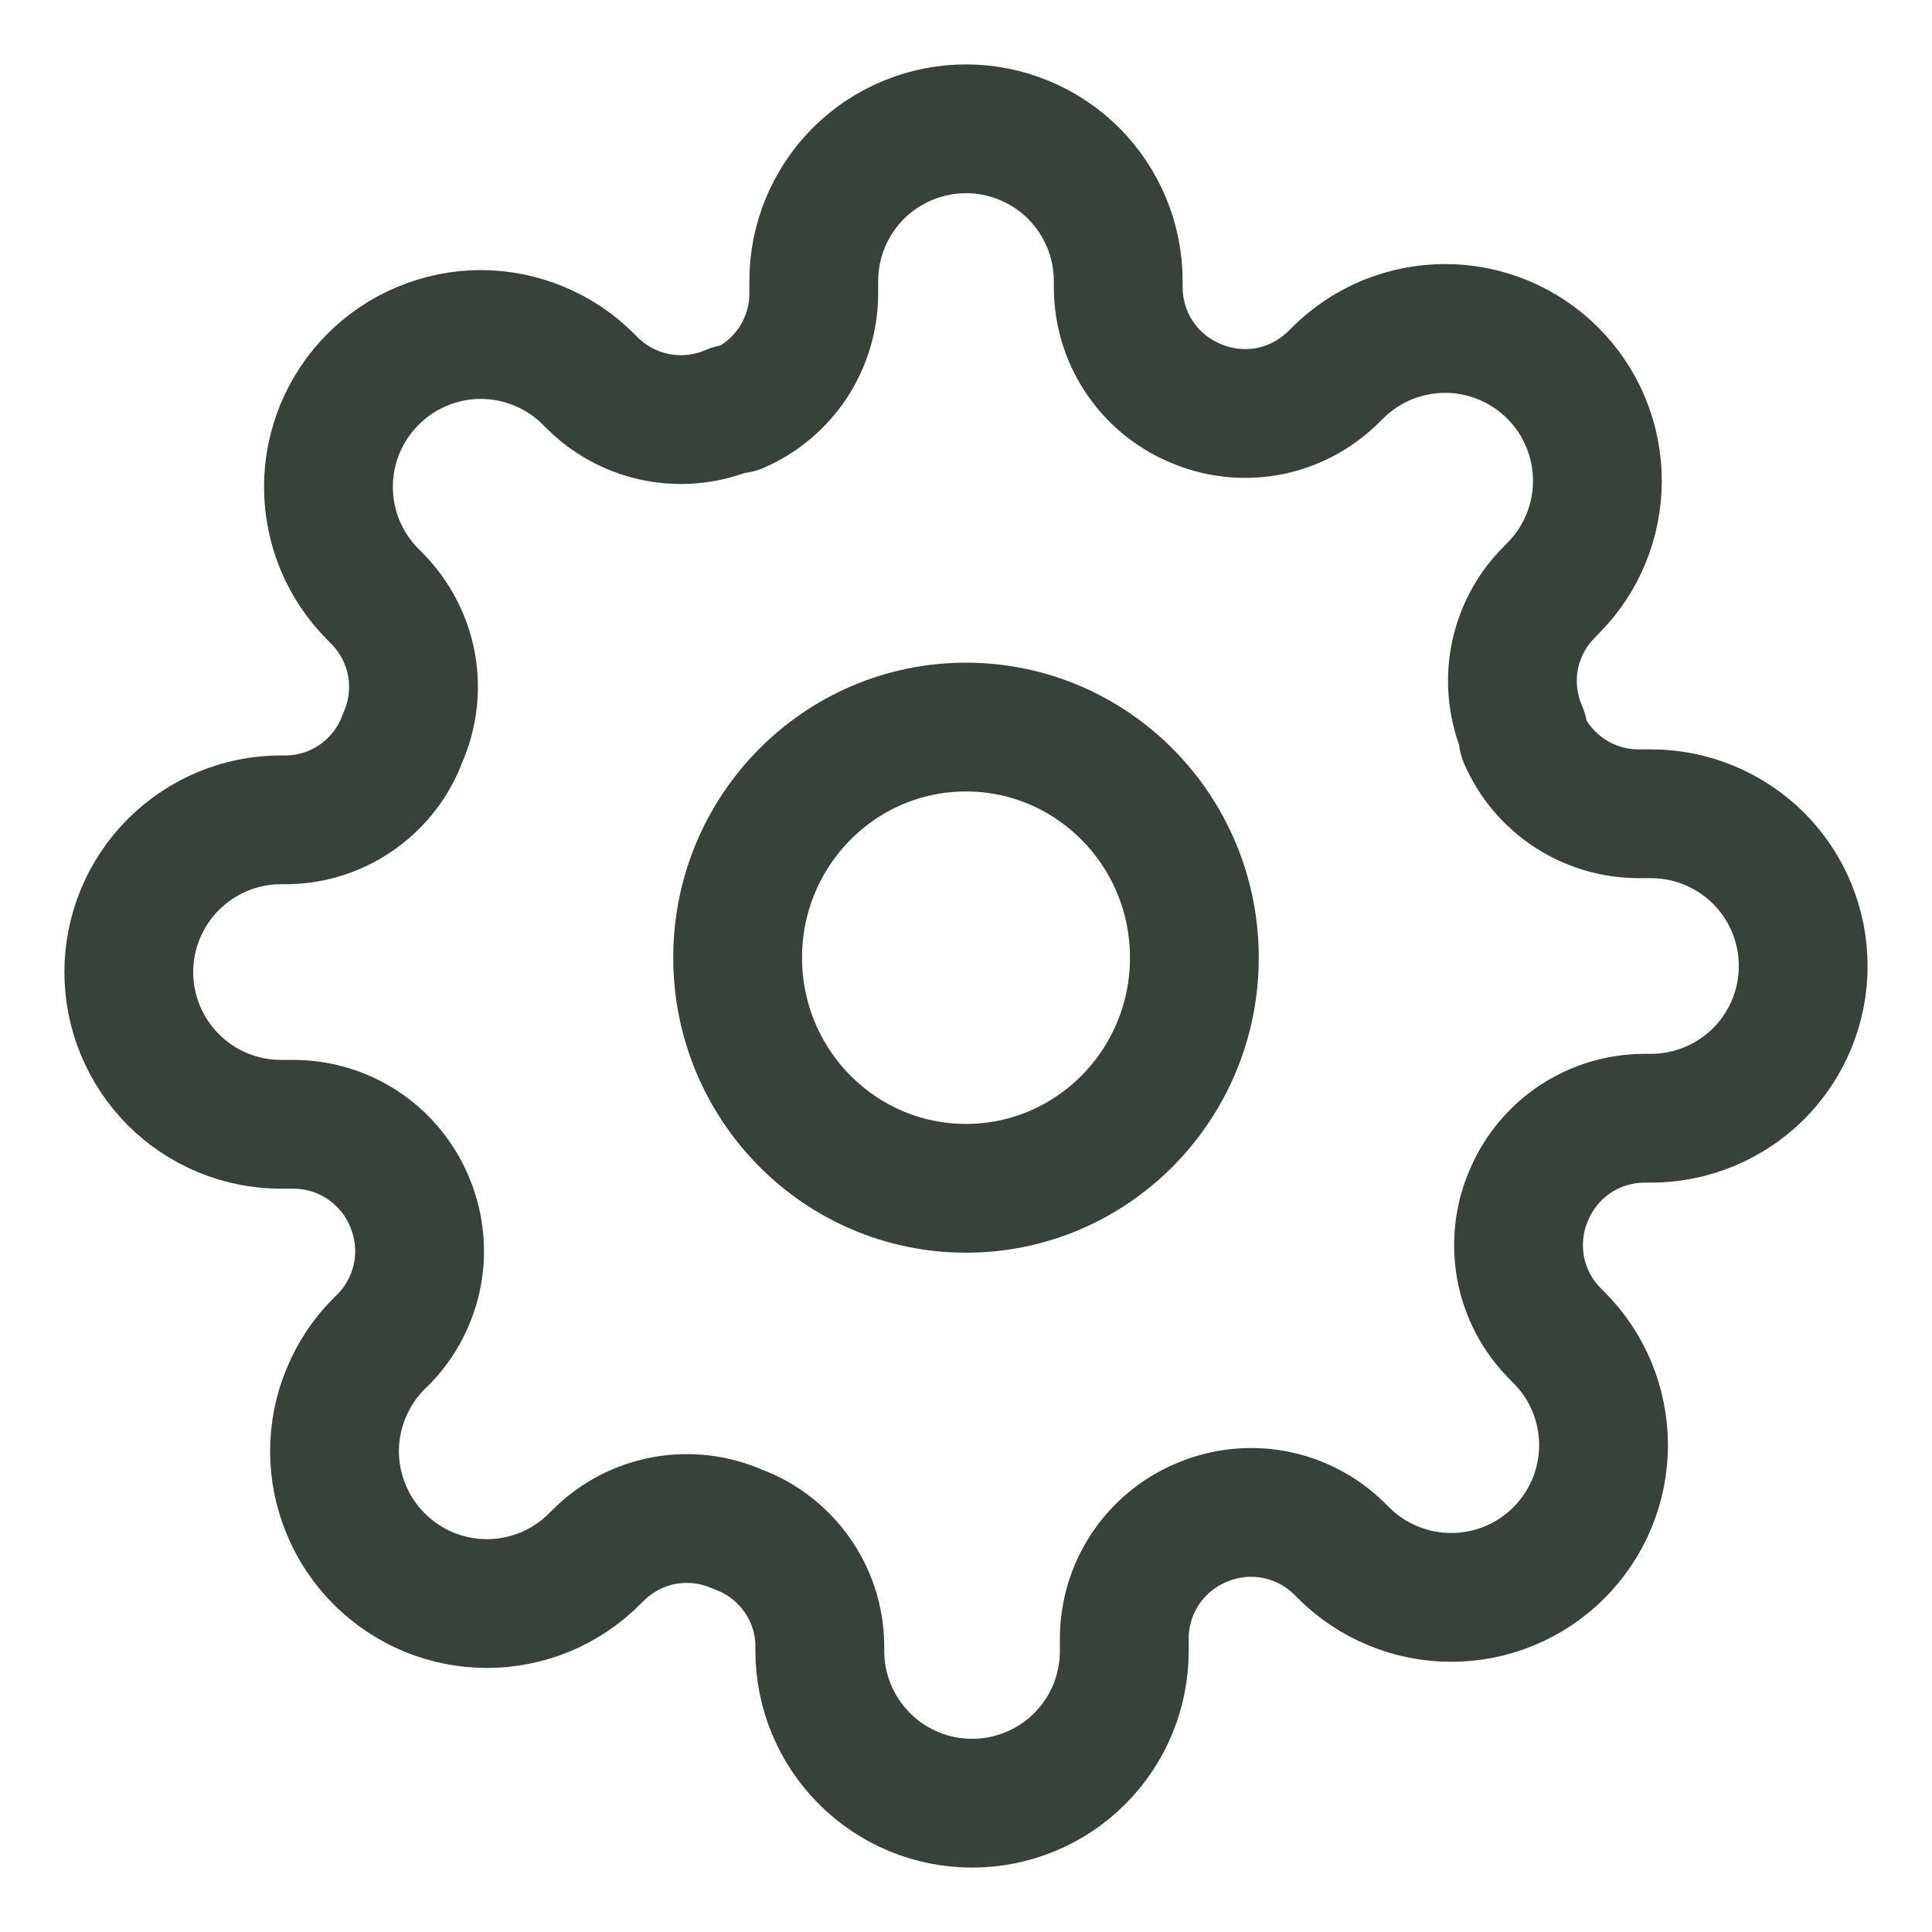
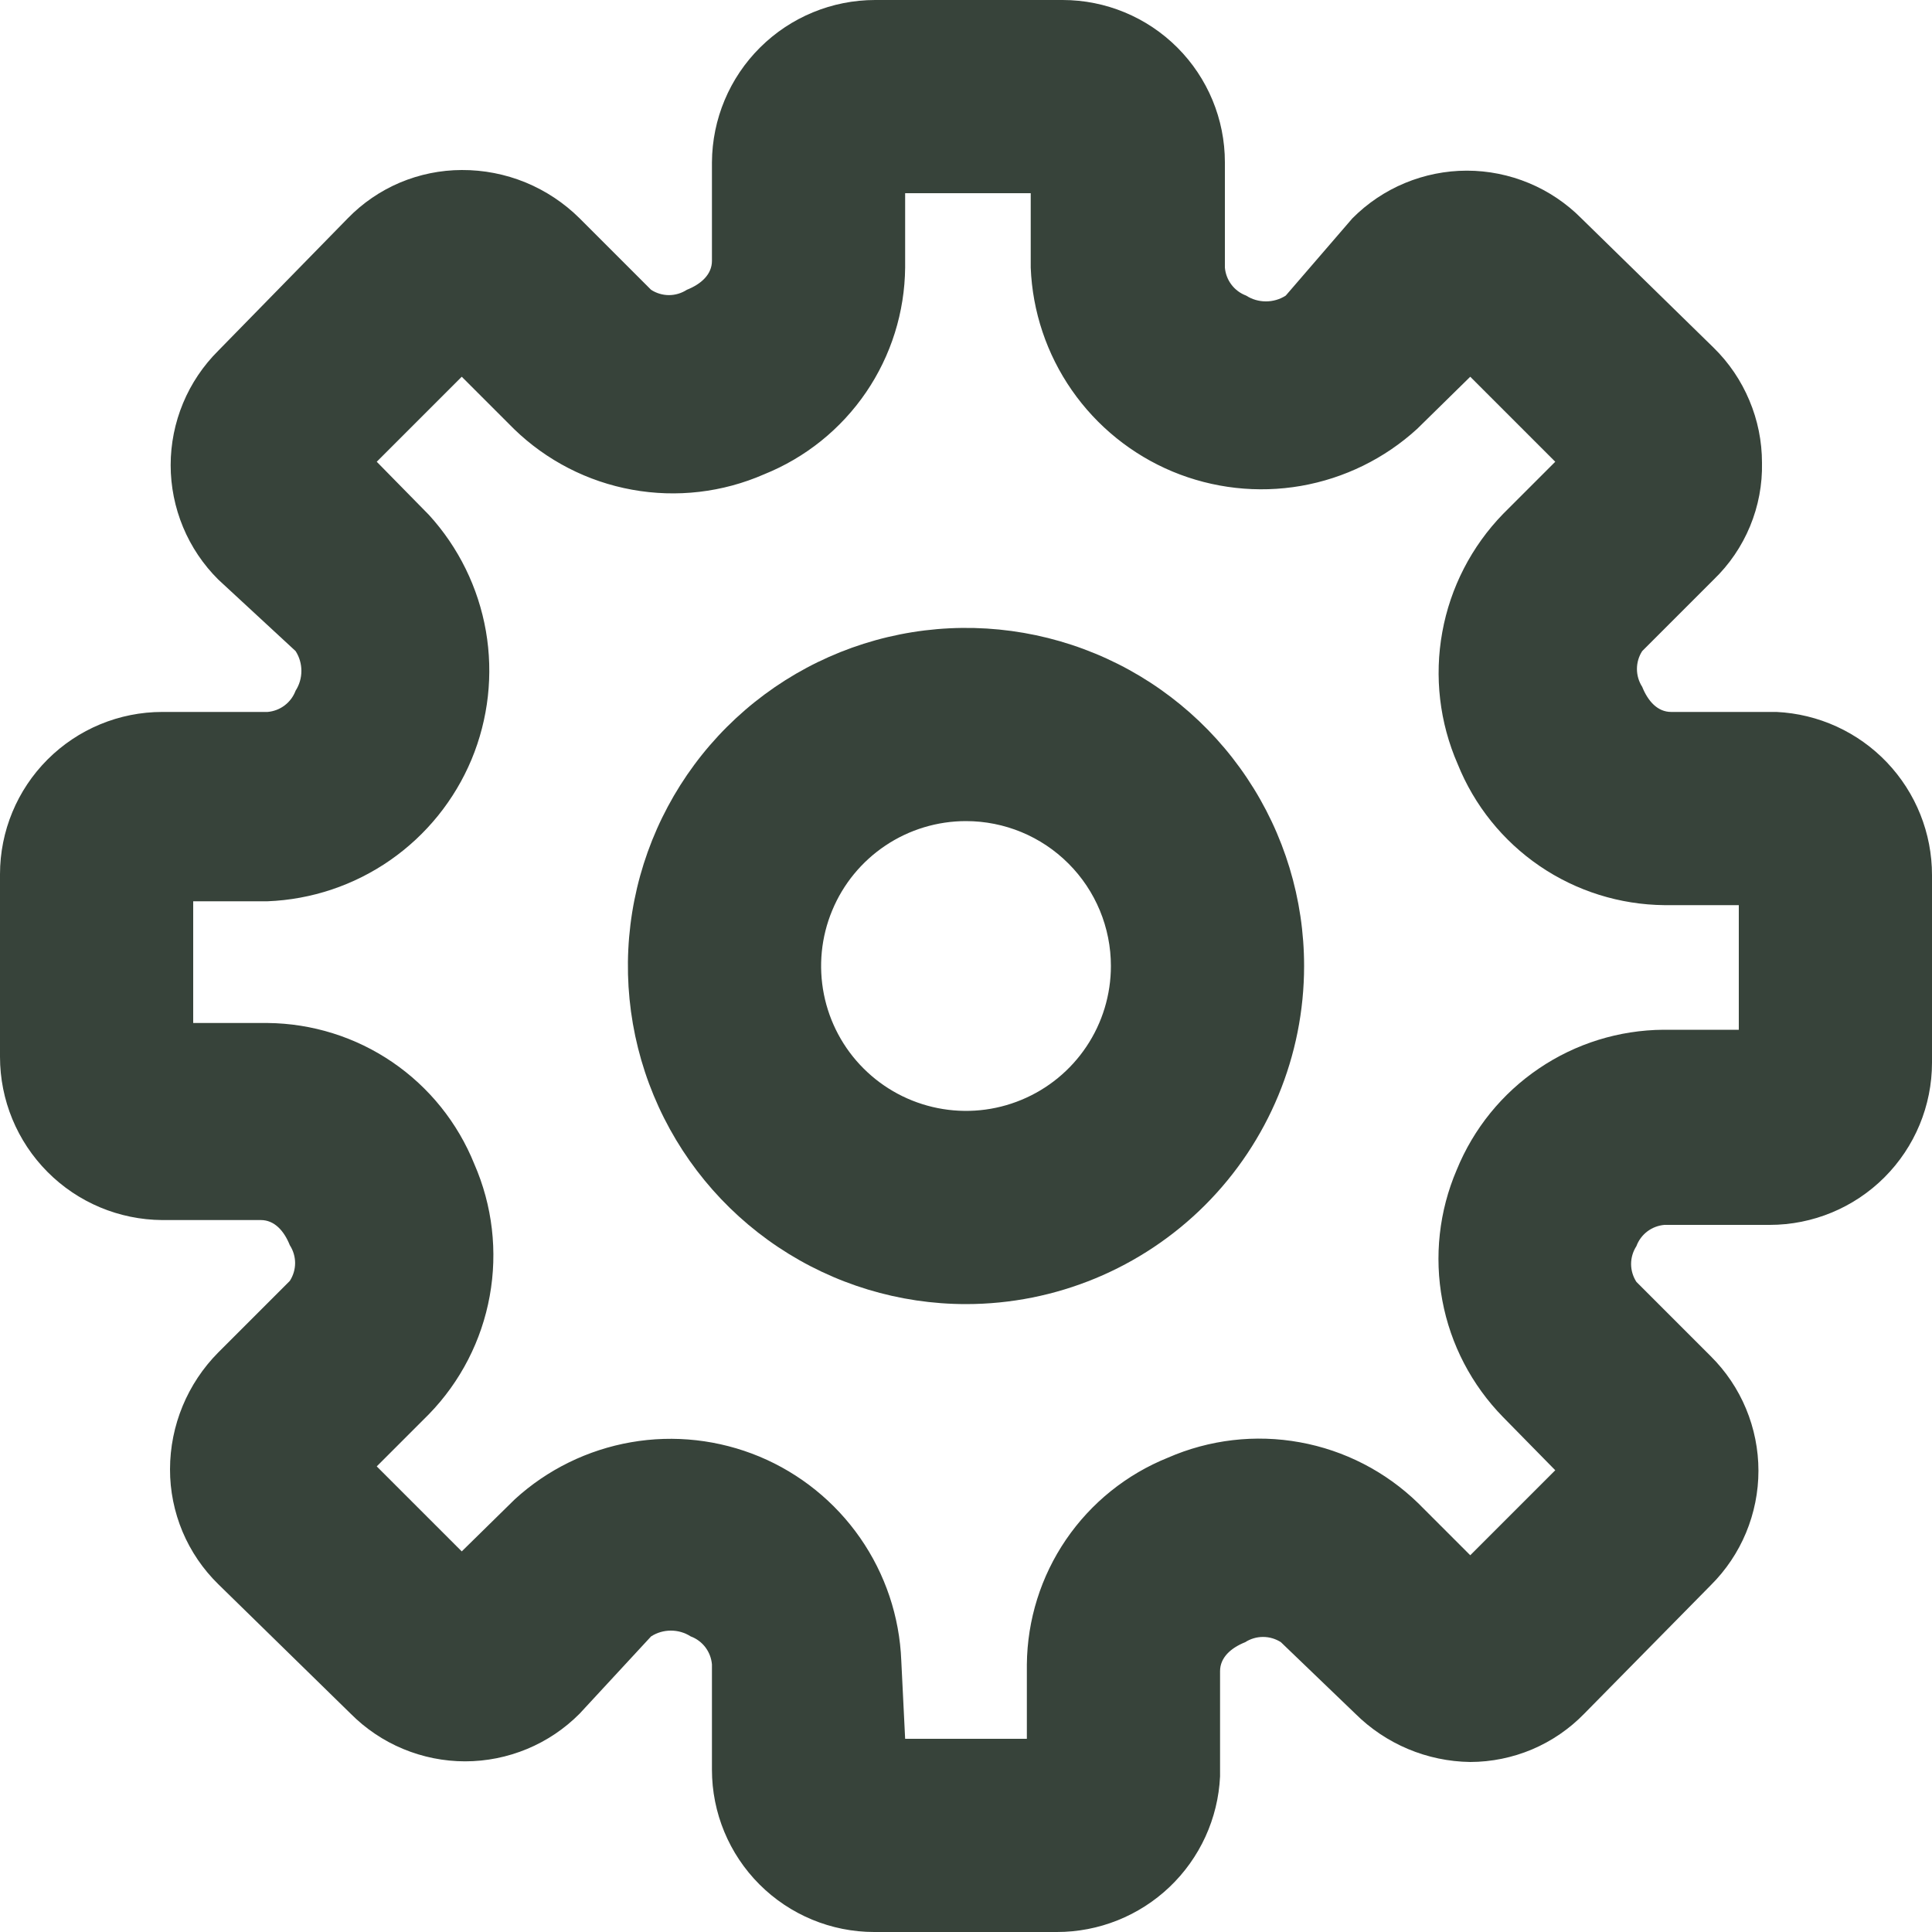
- <svg xmlns="http://www.w3.org/2000/svg" width="15" height="15" viewBox="0 0 15 15" fill="none">
-   <path d="M7.5 9.226C8.479 9.226 9.273 8.424 9.273 7.435C9.273 6.447 8.479 5.645 7.5 5.645C6.521 5.645 5.727 6.447 5.727 7.435C5.727 8.424 6.521 9.226 7.5 9.226Z" stroke="#37433A" stroke-linecap="round" stroke-linejoin="round" />
-   <path d="M11.873 9.273C11.794 9.451 11.771 9.649 11.805 9.84C11.84 10.032 11.931 10.209 12.068 10.348L12.103 10.384C12.213 10.493 12.3 10.624 12.36 10.767C12.419 10.911 12.45 11.065 12.45 11.22C12.45 11.375 12.419 11.529 12.36 11.672C12.3 11.816 12.213 11.946 12.103 12.056C11.993 12.166 11.863 12.253 11.72 12.312C11.576 12.372 11.422 12.402 11.267 12.402C11.112 12.402 10.958 12.372 10.815 12.312C10.671 12.253 10.541 12.166 10.431 12.056L10.396 12.021C10.256 11.884 10.079 11.793 9.888 11.758C9.696 11.723 9.498 11.747 9.32 11.825C9.145 11.9 8.996 12.025 8.891 12.183C8.786 12.342 8.73 12.528 8.729 12.718V12.818C8.729 13.132 8.605 13.432 8.383 13.654C8.161 13.876 7.861 14 7.547 14C7.234 14 6.933 13.876 6.712 13.654C6.49 13.432 6.365 13.132 6.365 12.818V12.765C6.361 12.569 6.298 12.38 6.184 12.221C6.07 12.062 5.911 11.94 5.727 11.873C5.549 11.794 5.351 11.771 5.16 11.805C4.968 11.84 4.791 11.931 4.652 12.068L4.616 12.103C4.507 12.213 4.376 12.3 4.233 12.36C4.089 12.419 3.936 12.45 3.78 12.45C3.625 12.45 3.471 12.419 3.328 12.36C3.184 12.3 3.054 12.213 2.944 12.103C2.834 11.993 2.747 11.863 2.688 11.72C2.628 11.576 2.597 11.422 2.597 11.267C2.597 11.112 2.628 10.958 2.688 10.815C2.747 10.671 2.834 10.541 2.944 10.431L2.98 10.396C3.116 10.256 3.207 10.079 3.242 9.888C3.277 9.696 3.253 9.498 3.175 9.32C3.1 9.145 2.975 8.996 2.817 8.891C2.658 8.786 2.472 8.73 2.282 8.729H2.182C1.868 8.729 1.568 8.605 1.346 8.383C1.125 8.161 1 7.861 1 7.547C1 7.234 1.125 6.933 1.346 6.712C1.568 6.49 1.868 6.365 2.182 6.365H2.235C2.431 6.361 2.62 6.298 2.779 6.184C2.939 6.07 3.06 5.911 3.127 5.727C3.206 5.549 3.229 5.351 3.195 5.16C3.16 4.968 3.068 4.791 2.932 4.652L2.897 4.616C2.787 4.507 2.7 4.376 2.64 4.233C2.581 4.089 2.55 3.936 2.55 3.78C2.55 3.625 2.581 3.471 2.64 3.328C2.7 3.184 2.787 3.054 2.897 2.944C3.007 2.834 3.137 2.747 3.28 2.688C3.424 2.628 3.578 2.597 3.733 2.597C3.888 2.597 4.042 2.628 4.186 2.688C4.329 2.747 4.459 2.834 4.569 2.944L4.605 2.98C4.744 3.116 4.921 3.207 5.112 3.242C5.304 3.277 5.502 3.253 5.68 3.175H5.727C5.902 3.1 6.051 2.975 6.156 2.817C6.261 2.658 6.317 2.472 6.318 2.282V2.182C6.318 1.868 6.443 1.568 6.664 1.346C6.886 1.125 7.187 1 7.5 1C7.813 1 8.114 1.125 8.336 1.346C8.557 1.568 8.682 1.868 8.682 2.182V2.235C8.683 2.425 8.739 2.611 8.844 2.769C8.949 2.928 9.098 3.052 9.273 3.127C9.451 3.206 9.649 3.229 9.84 3.195C10.032 3.16 10.209 3.068 10.348 2.932L10.384 2.897C10.493 2.787 10.624 2.7 10.767 2.64C10.911 2.581 11.065 2.55 11.22 2.55C11.375 2.55 11.529 2.581 11.672 2.64C11.816 2.7 11.946 2.787 12.056 2.897C12.166 3.007 12.253 3.137 12.312 3.28C12.372 3.424 12.402 3.578 12.402 3.733C12.402 3.888 12.372 4.042 12.312 4.186C12.253 4.329 12.166 4.459 12.056 4.569L12.021 4.605C11.884 4.744 11.793 4.921 11.758 5.112C11.723 5.304 11.747 5.502 11.825 5.68V5.727C11.9 5.902 12.025 6.051 12.183 6.156C12.342 6.261 12.528 6.317 12.718 6.318H12.818C13.132 6.318 13.432 6.443 13.654 6.664C13.876 6.886 14 7.187 14 7.5C14 7.813 13.876 8.114 13.654 8.336C13.432 8.557 13.132 8.682 12.818 8.682H12.765C12.575 8.683 12.389 8.739 12.23 8.844C12.072 8.949 11.948 9.098 11.873 9.273Z" stroke="#37433A" stroke-linecap="round" stroke-linejoin="round" />
+ <svg xmlns="http://www.w3.org/2000/svg" width="36" height="36" viewBox="0 0 36 36" fill="none">
+   <path d="M19.692 36H16.29C15.488 36 14.719 35.681 14.152 35.114C13.585 34.547 13.266 33.778 13.266 32.976V31.014C13.256 30.898 13.214 30.788 13.144 30.695C13.074 30.603 12.979 30.532 12.87 30.492C12.76 30.421 12.632 30.384 12.501 30.384C12.37 30.384 12.242 30.421 12.132 30.492L10.8 31.932C10.521 32.213 10.188 32.437 9.822 32.589C9.456 32.741 9.064 32.82 8.667 32.82C8.27 32.82 7.878 32.741 7.512 32.589C7.146 32.437 6.813 32.213 6.534 31.932L4.068 29.52C3.783 29.241 3.556 28.908 3.401 28.54C3.247 28.172 3.167 27.777 3.168 27.378C3.169 26.562 3.493 25.779 4.068 25.2L5.4 23.868C5.464 23.769 5.499 23.653 5.499 23.535C5.499 23.417 5.464 23.301 5.4 23.202C5.292 22.932 5.112 22.734 4.86 22.734H3.024C2.22 22.729 1.451 22.407 0.885 21.837C0.318 21.267 -1.40692e-05 20.496 4.6682e-10 19.692V16.29C4.6682e-10 15.488 0.319 14.719 0.886 14.152C1.453 13.585 2.222 13.266 3.024 13.266H4.986C5.102 13.256 5.212 13.214 5.304 13.144C5.397 13.074 5.467 12.979 5.508 12.87C5.579 12.76 5.616 12.632 5.616 12.501C5.616 12.37 5.579 12.242 5.508 12.132L4.068 10.8C3.787 10.521 3.563 10.188 3.411 9.822C3.259 9.456 3.18 9.064 3.18 8.667C3.18 8.27 3.259 7.878 3.411 7.512C3.563 7.146 3.787 6.813 4.068 6.534L6.48 4.068C6.756 3.784 7.086 3.558 7.451 3.403C7.816 3.249 8.208 3.169 8.604 3.168C9.011 3.166 9.415 3.245 9.792 3.399C10.168 3.554 10.511 3.781 10.8 4.068L12.132 5.4C12.231 5.464 12.347 5.499 12.465 5.499C12.583 5.499 12.699 5.464 12.798 5.4C13.068 5.292 13.266 5.112 13.266 4.86V3.024C13.271 2.22 13.593 1.451 14.163 0.885C14.733 0.318 15.504 -1.40692e-05 16.308 4.6682e-10H19.8C20.602 4.66819e-10 21.371 0.319 21.938 0.886C22.505 1.453 22.824 2.222 22.824 3.024V4.986C22.834 5.102 22.876 5.212 22.946 5.304C23.016 5.397 23.111 5.467 23.22 5.508C23.33 5.579 23.458 5.616 23.589 5.616C23.72 5.616 23.848 5.579 23.958 5.508L25.2 4.068C25.479 3.787 25.812 3.563 26.178 3.411C26.544 3.259 26.936 3.18 27.333 3.18C27.73 3.18 28.122 3.259 28.488 3.411C28.854 3.563 29.187 3.787 29.466 4.068L31.932 6.48C32.217 6.759 32.443 7.093 32.597 7.461C32.752 7.828 32.832 8.223 32.832 8.622C32.841 9.028 32.765 9.43 32.61 9.805C32.455 10.18 32.224 10.519 31.932 10.8L30.6 12.132C30.536 12.231 30.502 12.347 30.502 12.465C30.502 12.583 30.536 12.699 30.6 12.798C30.708 13.068 30.888 13.266 31.14 13.266H33.102C33.884 13.303 34.621 13.64 35.16 14.206C35.7 14.773 36.001 15.526 36 16.308V19.8C36 20.602 35.681 21.371 35.114 21.938C34.547 22.505 33.778 22.824 32.976 22.824H31.014C30.898 22.834 30.788 22.876 30.695 22.946C30.603 23.016 30.532 23.111 30.492 23.22C30.428 23.319 30.393 23.435 30.393 23.553C30.393 23.671 30.428 23.787 30.492 23.886L31.878 25.272C32.159 25.551 32.383 25.884 32.535 26.25C32.687 26.616 32.766 27.009 32.766 27.405C32.766 27.802 32.687 28.194 32.535 28.56C32.383 28.926 32.159 29.259 31.878 29.538L29.52 31.932C29.244 32.216 28.914 32.442 28.549 32.597C28.184 32.751 27.792 32.831 27.396 32.832C26.592 32.821 25.824 32.499 25.254 31.932L23.868 30.6C23.769 30.536 23.653 30.502 23.535 30.502C23.417 30.502 23.301 30.536 23.202 30.6C22.932 30.708 22.734 30.888 22.734 31.14V33.102C22.697 33.884 22.36 34.621 21.794 35.16C21.227 35.7 20.474 36.001 19.692 36ZM16.866 32.4H19.134V31.014C19.142 30.184 19.395 29.375 19.863 28.689C20.331 28.003 20.992 27.472 21.762 27.162C22.535 26.824 23.392 26.724 24.222 26.875C25.052 27.025 25.819 27.42 26.424 28.008L27.396 28.98L28.98 27.396L28.008 26.406C27.424 25.81 27.029 25.054 26.876 24.233C26.722 23.413 26.815 22.565 27.144 21.798C27.457 21.031 27.989 20.374 28.675 19.91C29.36 19.445 30.168 19.194 30.996 19.188H32.4V16.866H31.014C30.184 16.858 29.375 16.605 28.689 16.137C28.003 15.669 27.472 15.008 27.162 14.238C26.824 13.465 26.724 12.608 26.875 11.778C27.025 10.948 27.42 10.181 28.008 9.576L28.98 8.604L27.396 7.02L26.406 7.992C25.801 8.545 25.05 8.913 24.242 9.054C23.435 9.194 22.604 9.101 21.847 8.786C21.091 8.47 20.44 7.944 19.972 7.271C19.504 6.598 19.238 5.805 19.206 4.986V3.6H16.866V4.986C16.858 5.816 16.605 6.625 16.137 7.311C15.669 7.997 15.008 8.528 14.238 8.838C13.465 9.176 12.608 9.276 11.778 9.125C10.948 8.975 10.181 8.58 9.576 7.992L8.604 7.02L7.02 8.604L7.992 9.594C8.545 10.199 8.913 10.95 9.054 11.758C9.194 12.565 9.101 13.396 8.786 14.153C8.47 14.909 7.944 15.56 7.271 16.028C6.598 16.496 5.805 16.762 4.986 16.794H3.6V19.062H4.986C5.816 19.07 6.625 19.323 7.311 19.791C7.997 20.259 8.528 20.92 8.838 21.69C9.176 22.463 9.276 23.32 9.125 24.15C8.975 24.98 8.58 25.747 7.992 26.352L7.02 27.324L8.604 28.908L9.594 27.936C10.199 27.383 10.95 27.015 11.758 26.874C12.565 26.733 13.396 26.827 14.153 27.142C14.909 27.458 15.56 27.984 16.028 28.657C16.496 29.33 16.762 30.123 16.794 30.942L16.866 32.4Z" fill="#37433A" />
+   <path d="M18 24.3C16.754 24.3 15.536 23.93 14.5 23.238C13.464 22.546 12.657 21.562 12.18 20.411C11.703 19.26 11.578 17.993 11.821 16.771C12.064 15.549 12.664 14.426 13.545 13.545C14.427 12.664 15.549 12.064 16.771 11.821C17.993 11.578 19.26 11.703 20.411 12.18C21.562 12.656 22.546 13.464 23.238 14.5C23.931 15.536 24.3 16.754 24.3 18C24.3 19.671 23.636 21.273 22.455 22.455C21.273 23.636 19.671 24.3 18 24.3ZM18 15.3C17.466 15.3 16.944 15.458 16.5 15.755C16.056 16.052 15.71 16.473 15.506 16.967C15.301 17.46 15.248 18.003 15.352 18.527C15.456 19.05 15.713 19.532 16.091 19.909C16.469 20.287 16.95 20.544 17.474 20.648C17.997 20.752 18.54 20.699 19.033 20.494C19.527 20.29 19.948 19.944 20.245 19.5C20.542 19.056 20.7 18.534 20.7 18C20.7 17.284 20.416 16.597 19.909 16.091C19.403 15.584 18.716 15.3 18 15.3Z" fill="#37433A" />
</svg>
